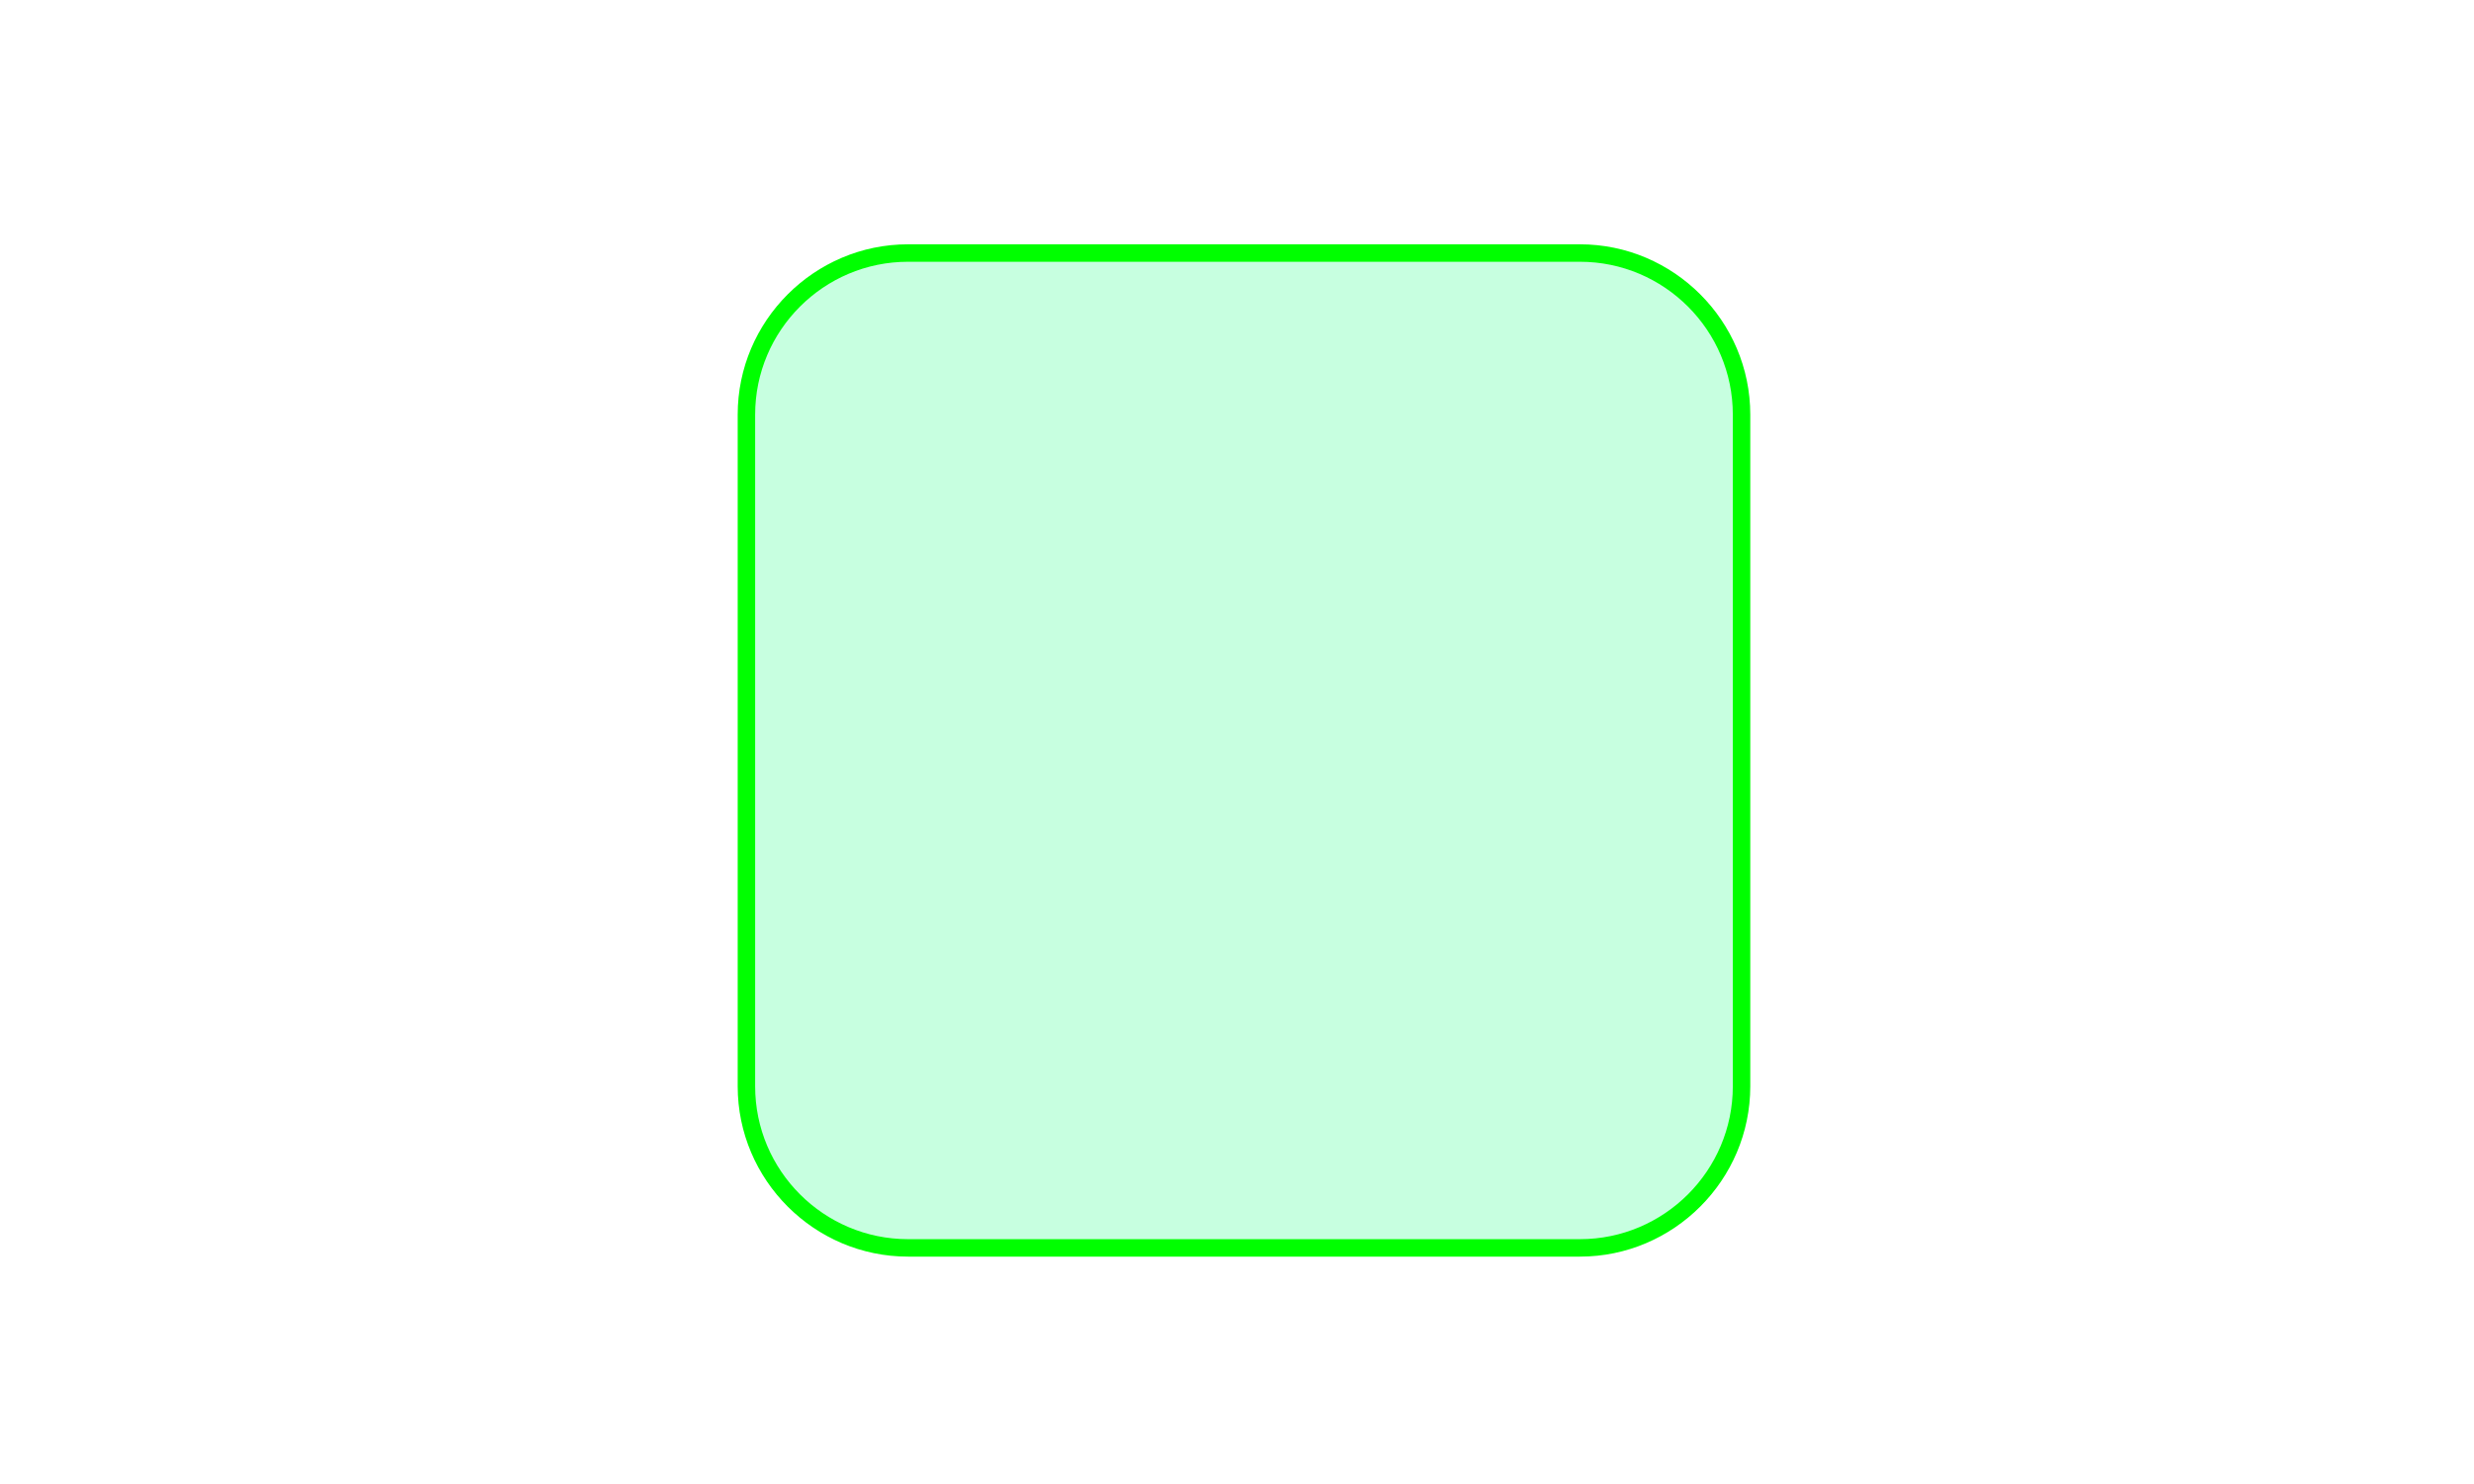
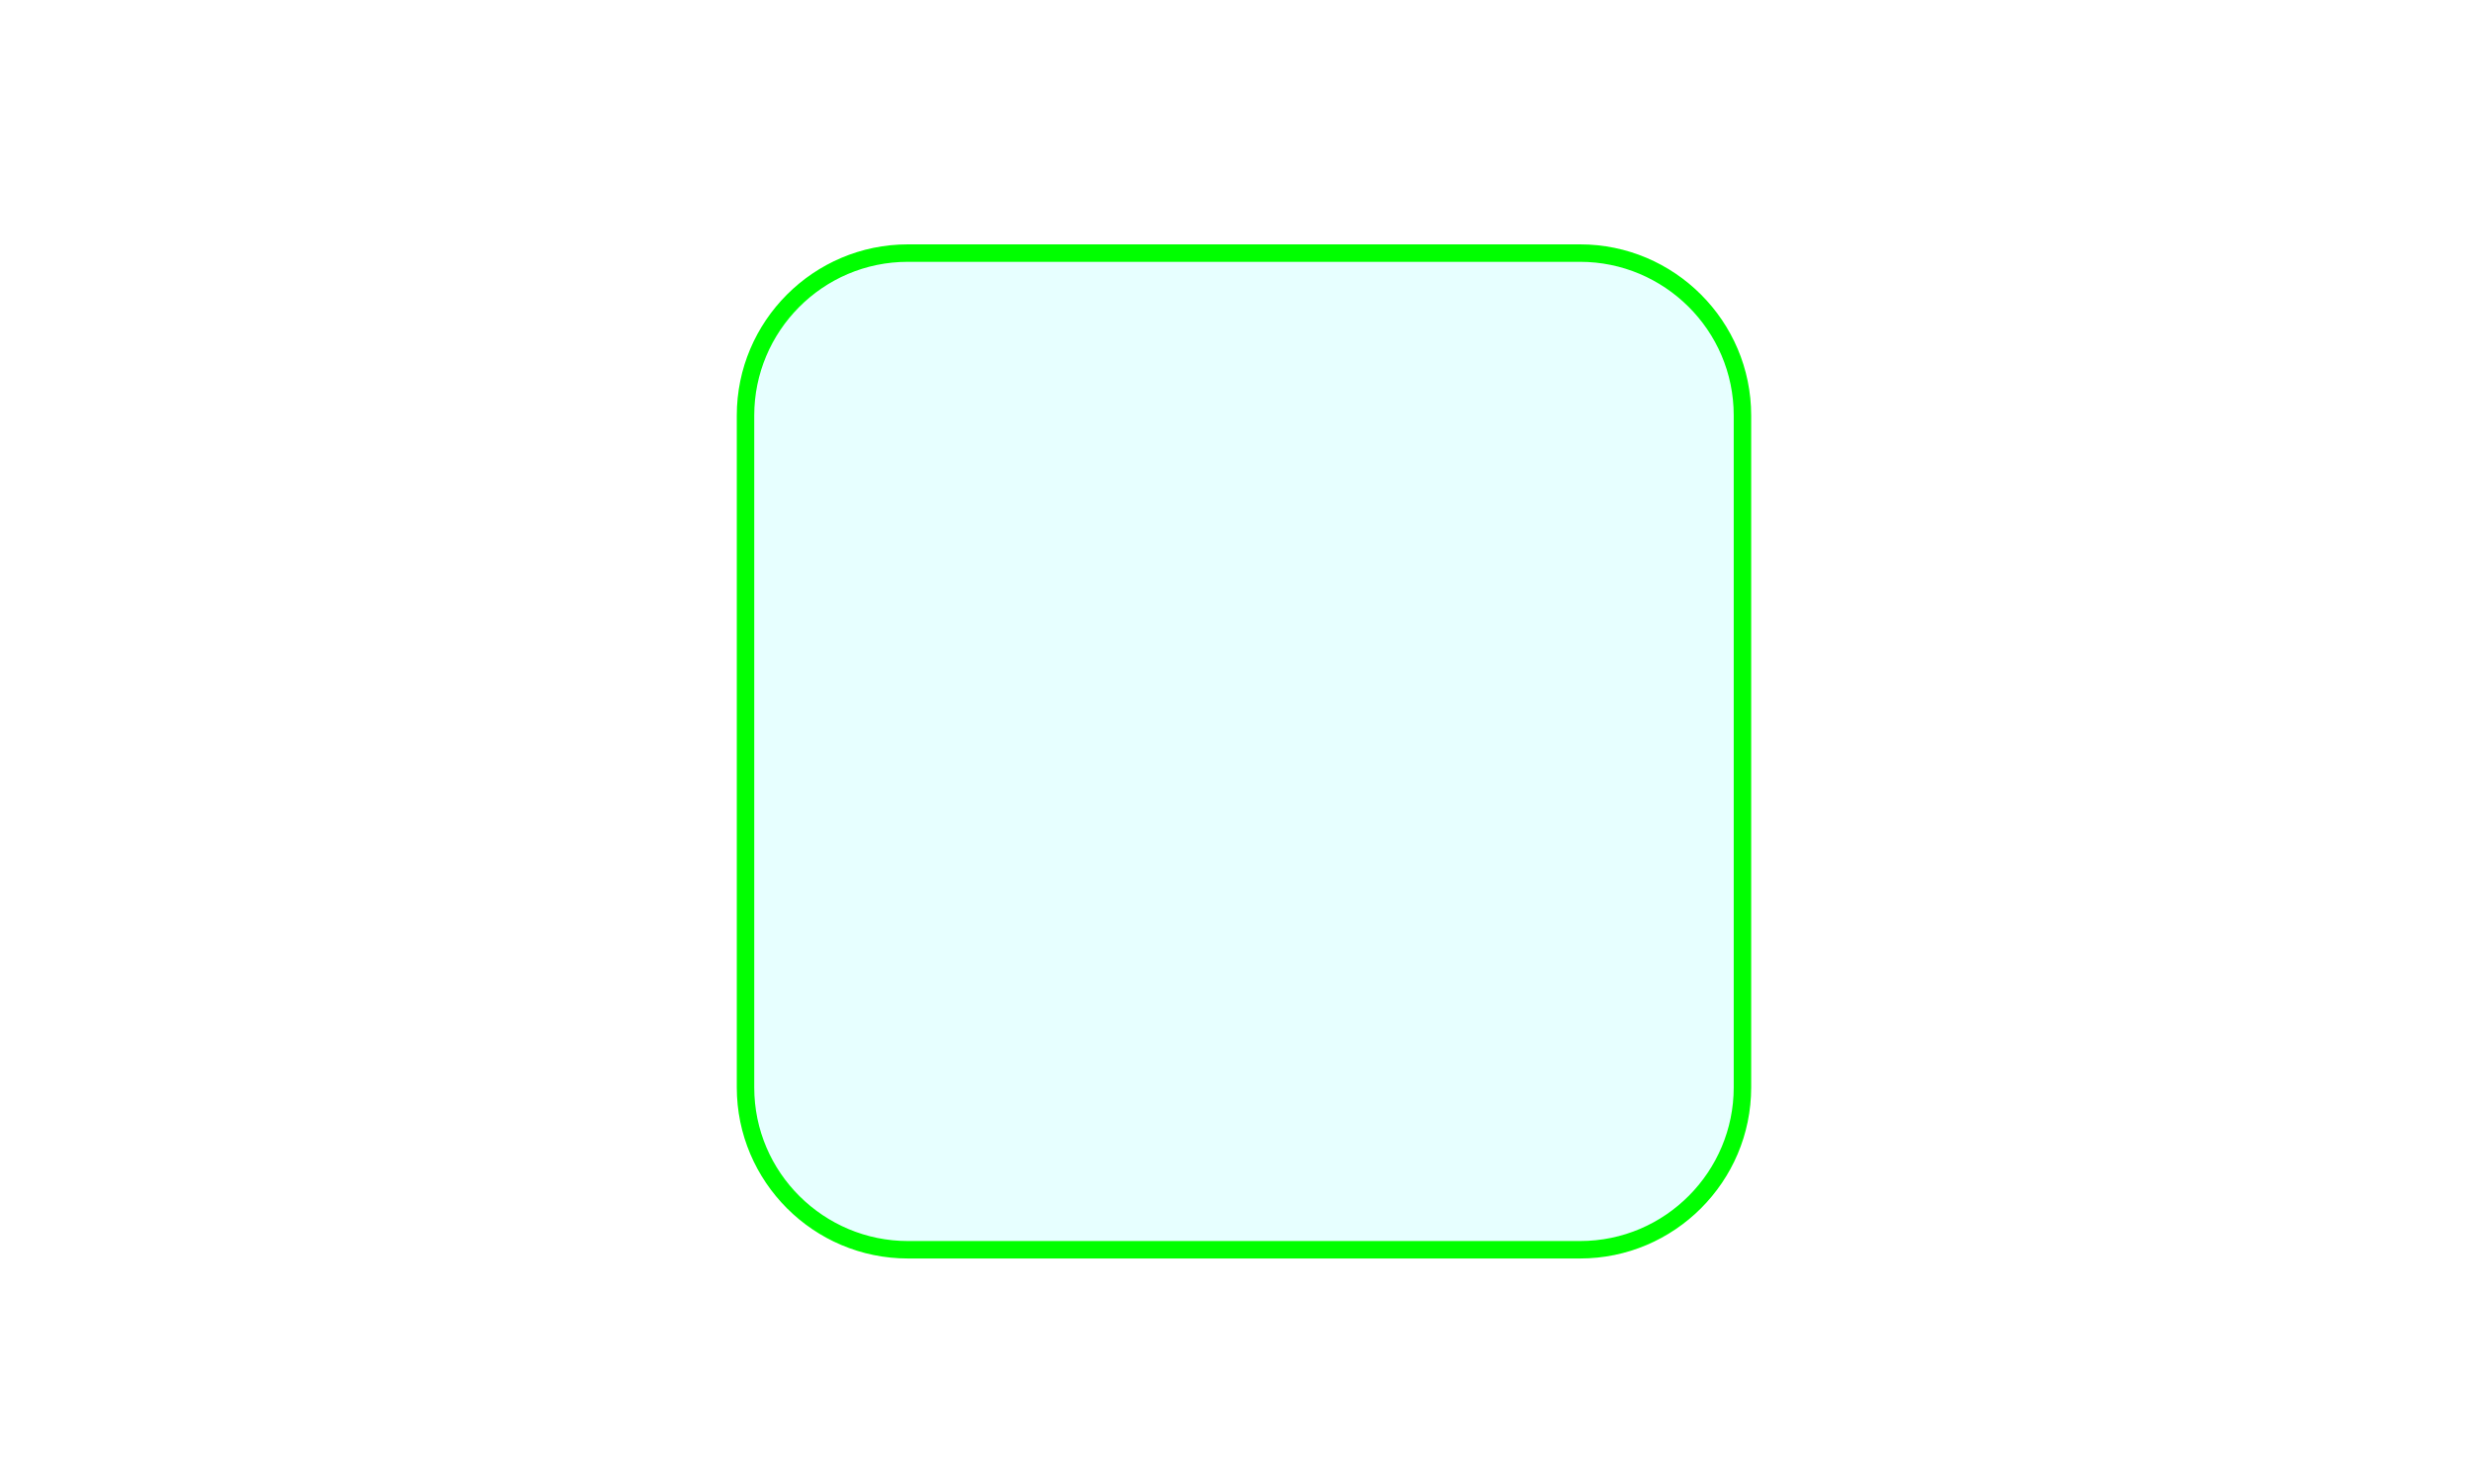
- <svg xmlns="http://www.w3.org/2000/svg" id="Layer_1" data-name="Layer 1" width="5cm" height="3cm" viewBox="0 0 141.73 85.04">
+ <svg xmlns="http://www.w3.org/2000/svg" id="Layer_1" version="1.1" viewBox="0 0 141.7 85">
  <defs>
    <style>
-       .cls-1 {
-         fill: #c7ffe0;
+       .st0 {
+         fill: #8ff;
+         opacity: .2;
      }

-       .cls-2 {
+       .st1 {
        fill: lime;
      }
    </style>
  </defs>
-   <rect class="cls-1" x="42.77" y="14.5" width="57" height="57" rx="9.26" ry="9.26" />
-   <path class="cls-2" d="M90.51,15c4.83,0,8.76,3.93,8.76,8.76v38.49c0,4.83-3.93,8.76-8.76,8.76h-38.49c-4.83,0-8.76-3.93-8.76-8.76V23.76c0-4.83,3.93-8.76,8.76-8.76h38.49M90.51,14h-38.49c-5.37,0-9.76,4.39-9.76,9.76v38.49c0,5.37,4.39,9.76,9.76,9.76h38.49c5.37,0,9.76-4.39,9.76-9.76V23.76c0-5.37-4.39-9.76-9.76-9.76h0Z" />
+   <rect class="st0" x="42.8" y="14.5" width="57" height="57" rx="9.3" ry="9.3" />
+   <path class="st1" d="M90.5,15c4.8,0,8.8,3.9,8.8,8.8v38.5c0,4.8-3.9,8.8-8.8,8.8h-38.5c-4.8,0-8.8-3.9-8.8-8.8V23.8c0-4.8,3.9-8.8,8.8-8.8h38.5M90.5,14h-38.5c-5.4,0-9.8,4.4-9.8,9.8v38.5c0,5.4,4.4,9.8,9.8,9.8h38.5c5.4,0,9.8-4.4,9.8-9.8V23.8c0-5.4-4.4-9.8-9.8-9.8h0Z" />
</svg>
